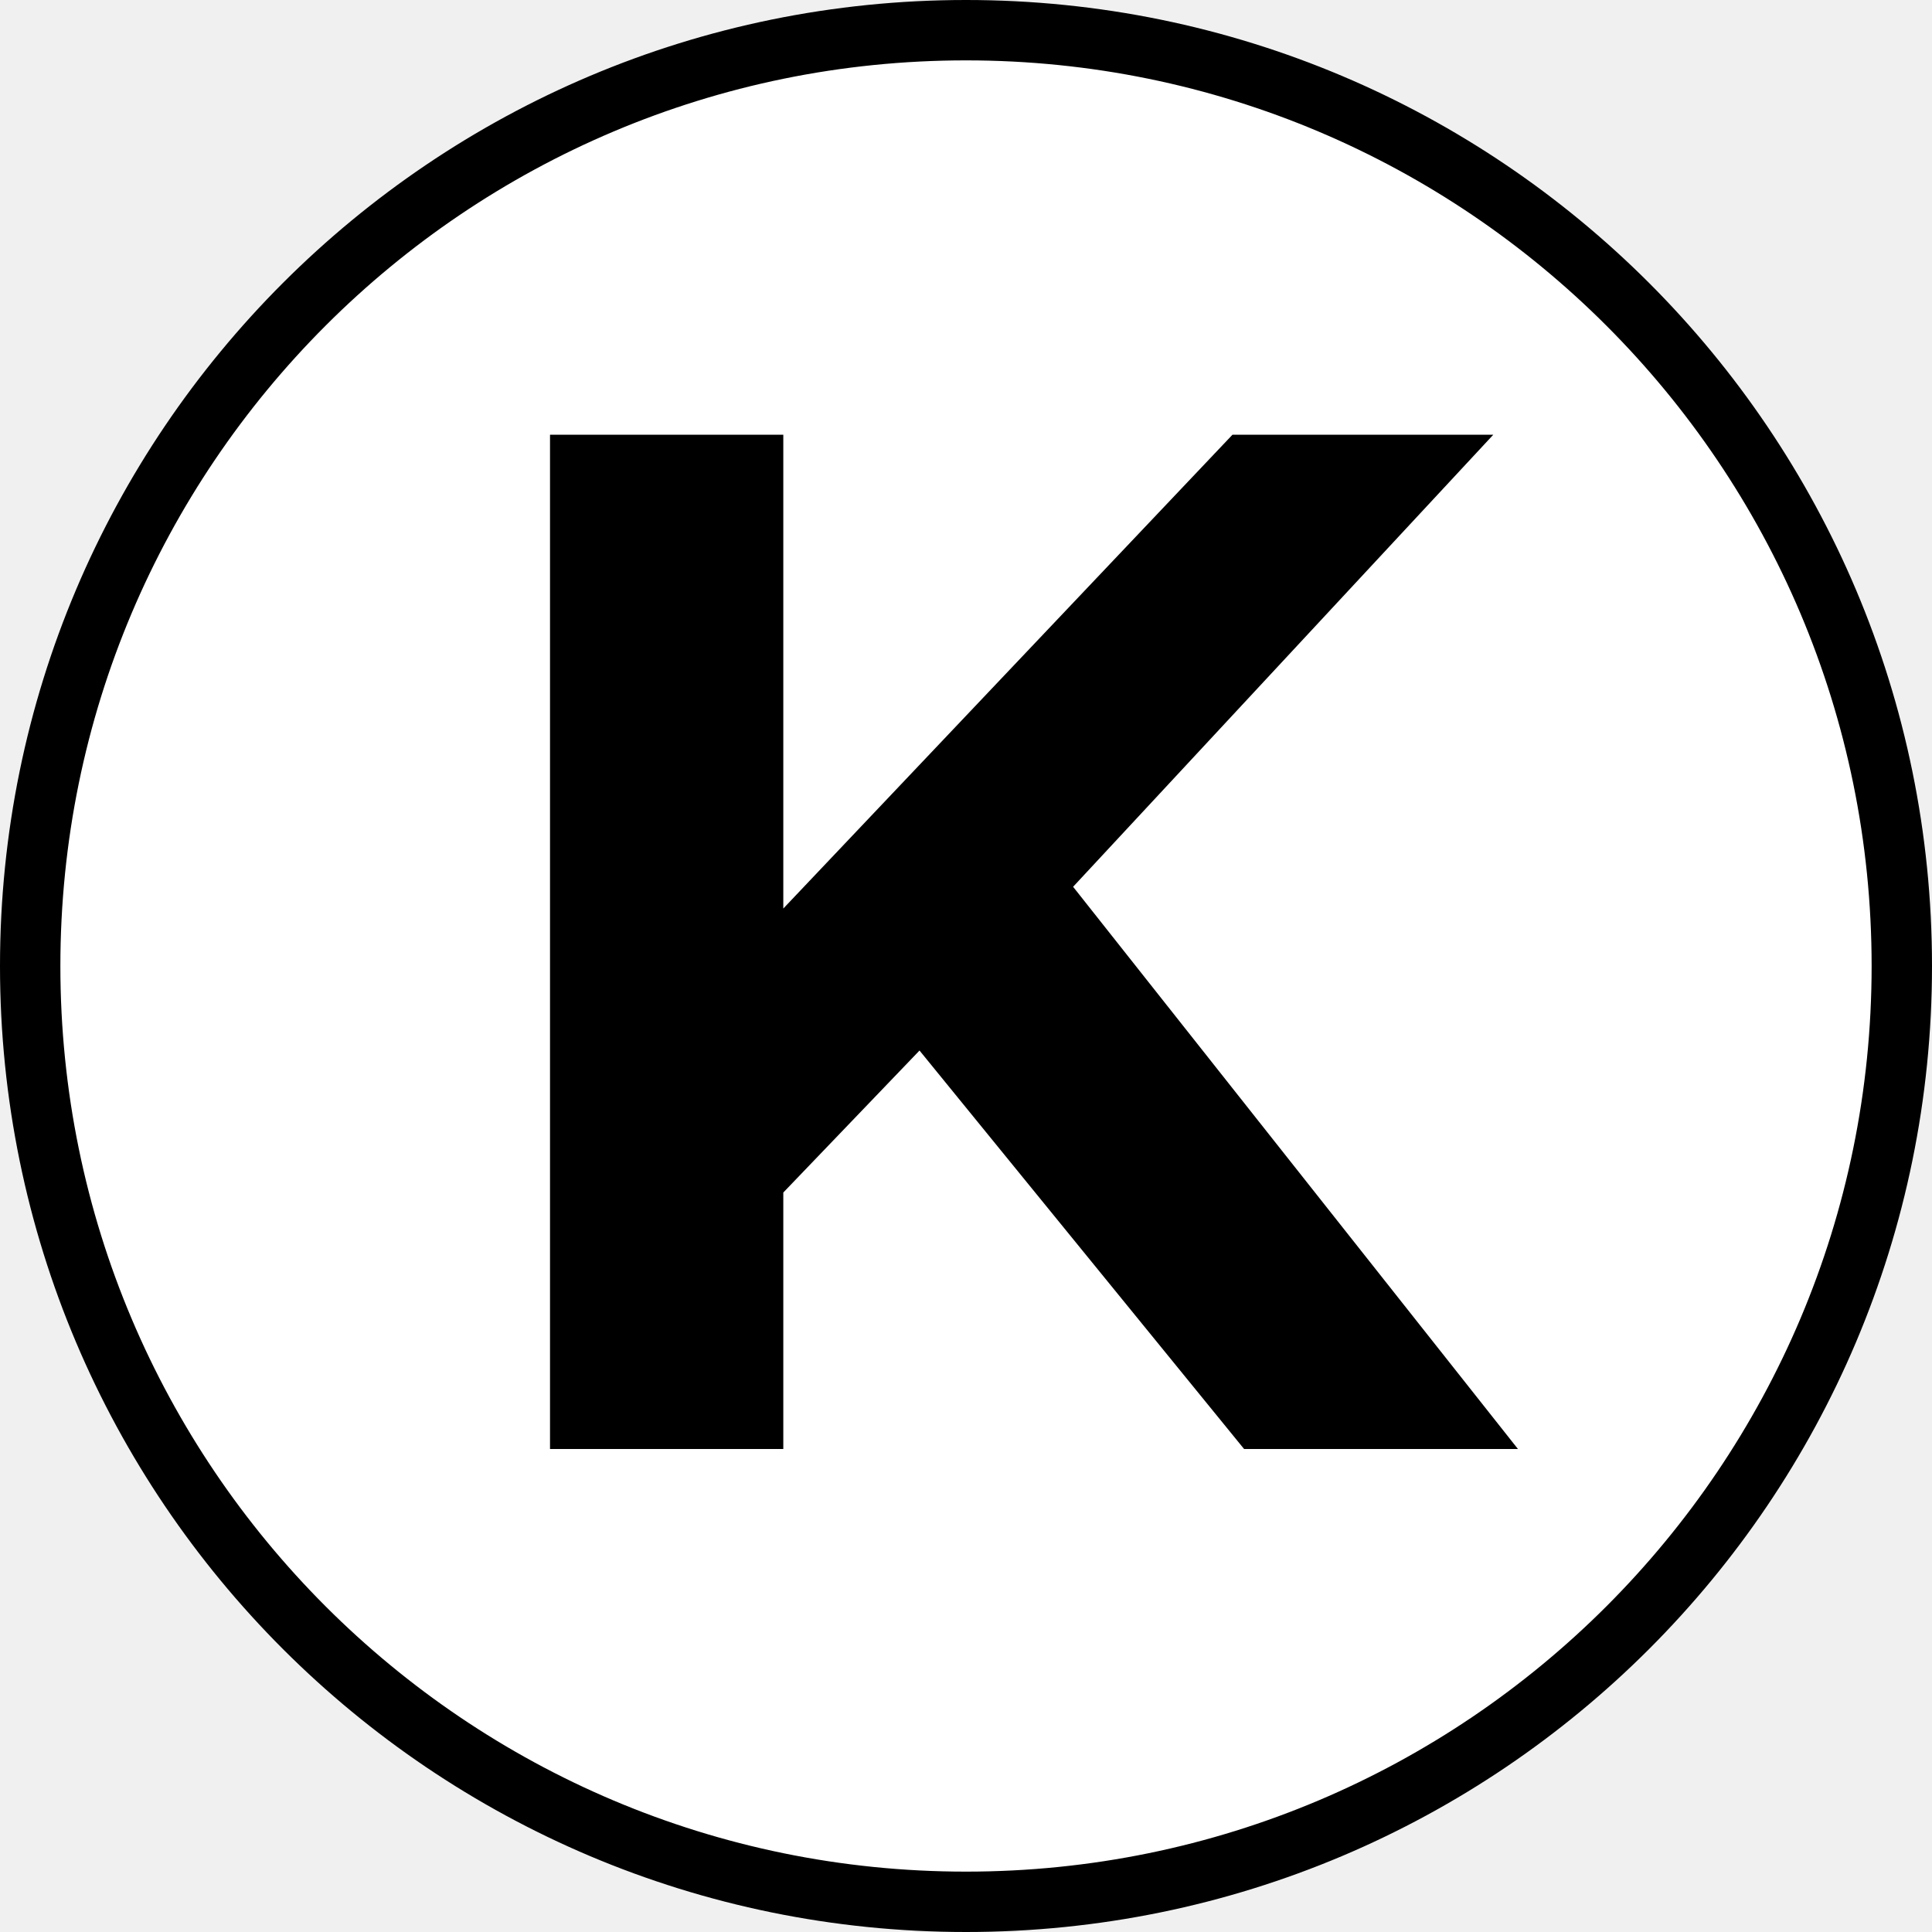
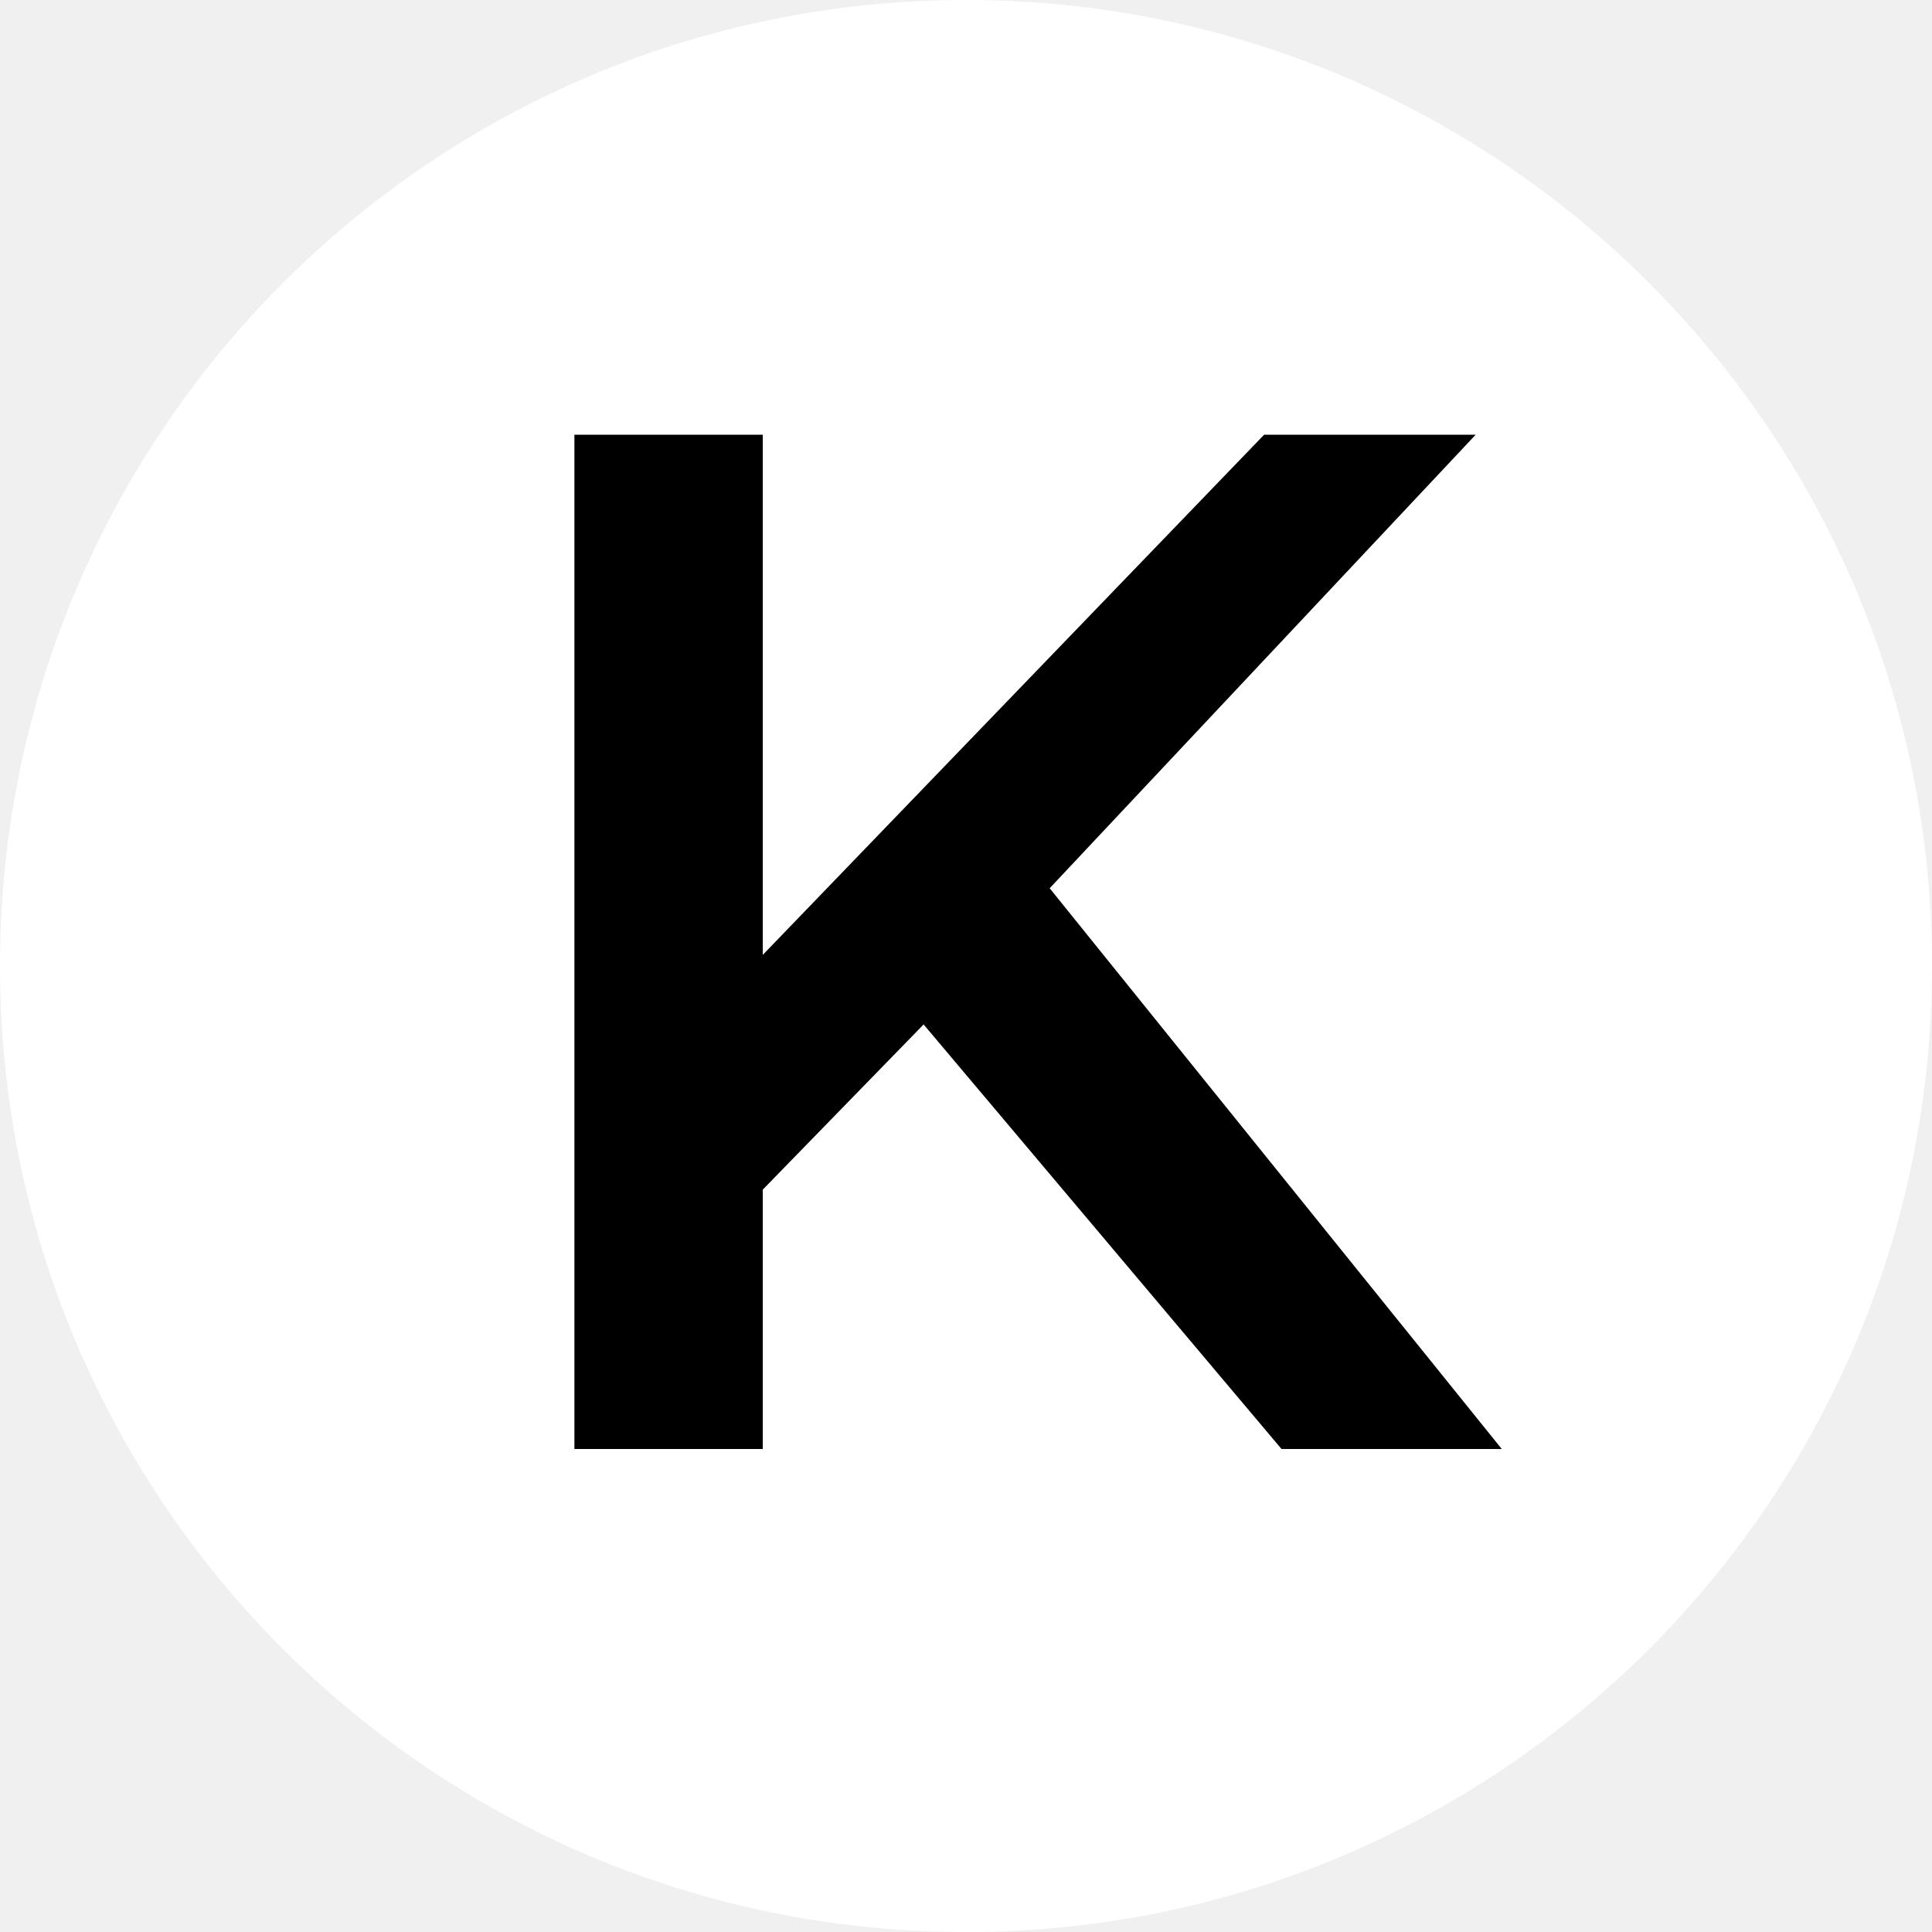
<svg xmlns="http://www.w3.org/2000/svg" width="16" height="16" viewBox="0 0 16 16" fill="none">
-   <rect x="0.25" y="0.25" width="15.5" height="15.5" rx="7.75" fill="white" stroke="black" stroke-width="0.5" />
-   <path d="M7.615 8.7L6.487 9.876V12H4.555V3.6H6.487V7.524L10.207 3.6H12.367L8.887 7.344L12.571 12H10.303L7.615 8.7Z" fill="black" />
+   <rect width="16" height="16" rx="8" fill="white" />
+   <path d="M7.649 8.484L6.317 9.852V12H4.757V3.6H6.317V7.908L10.469 3.6H12.221L8.693 7.356L12.437 12H10.613L7.649 8.484Z" fill="black" />
</svg>
